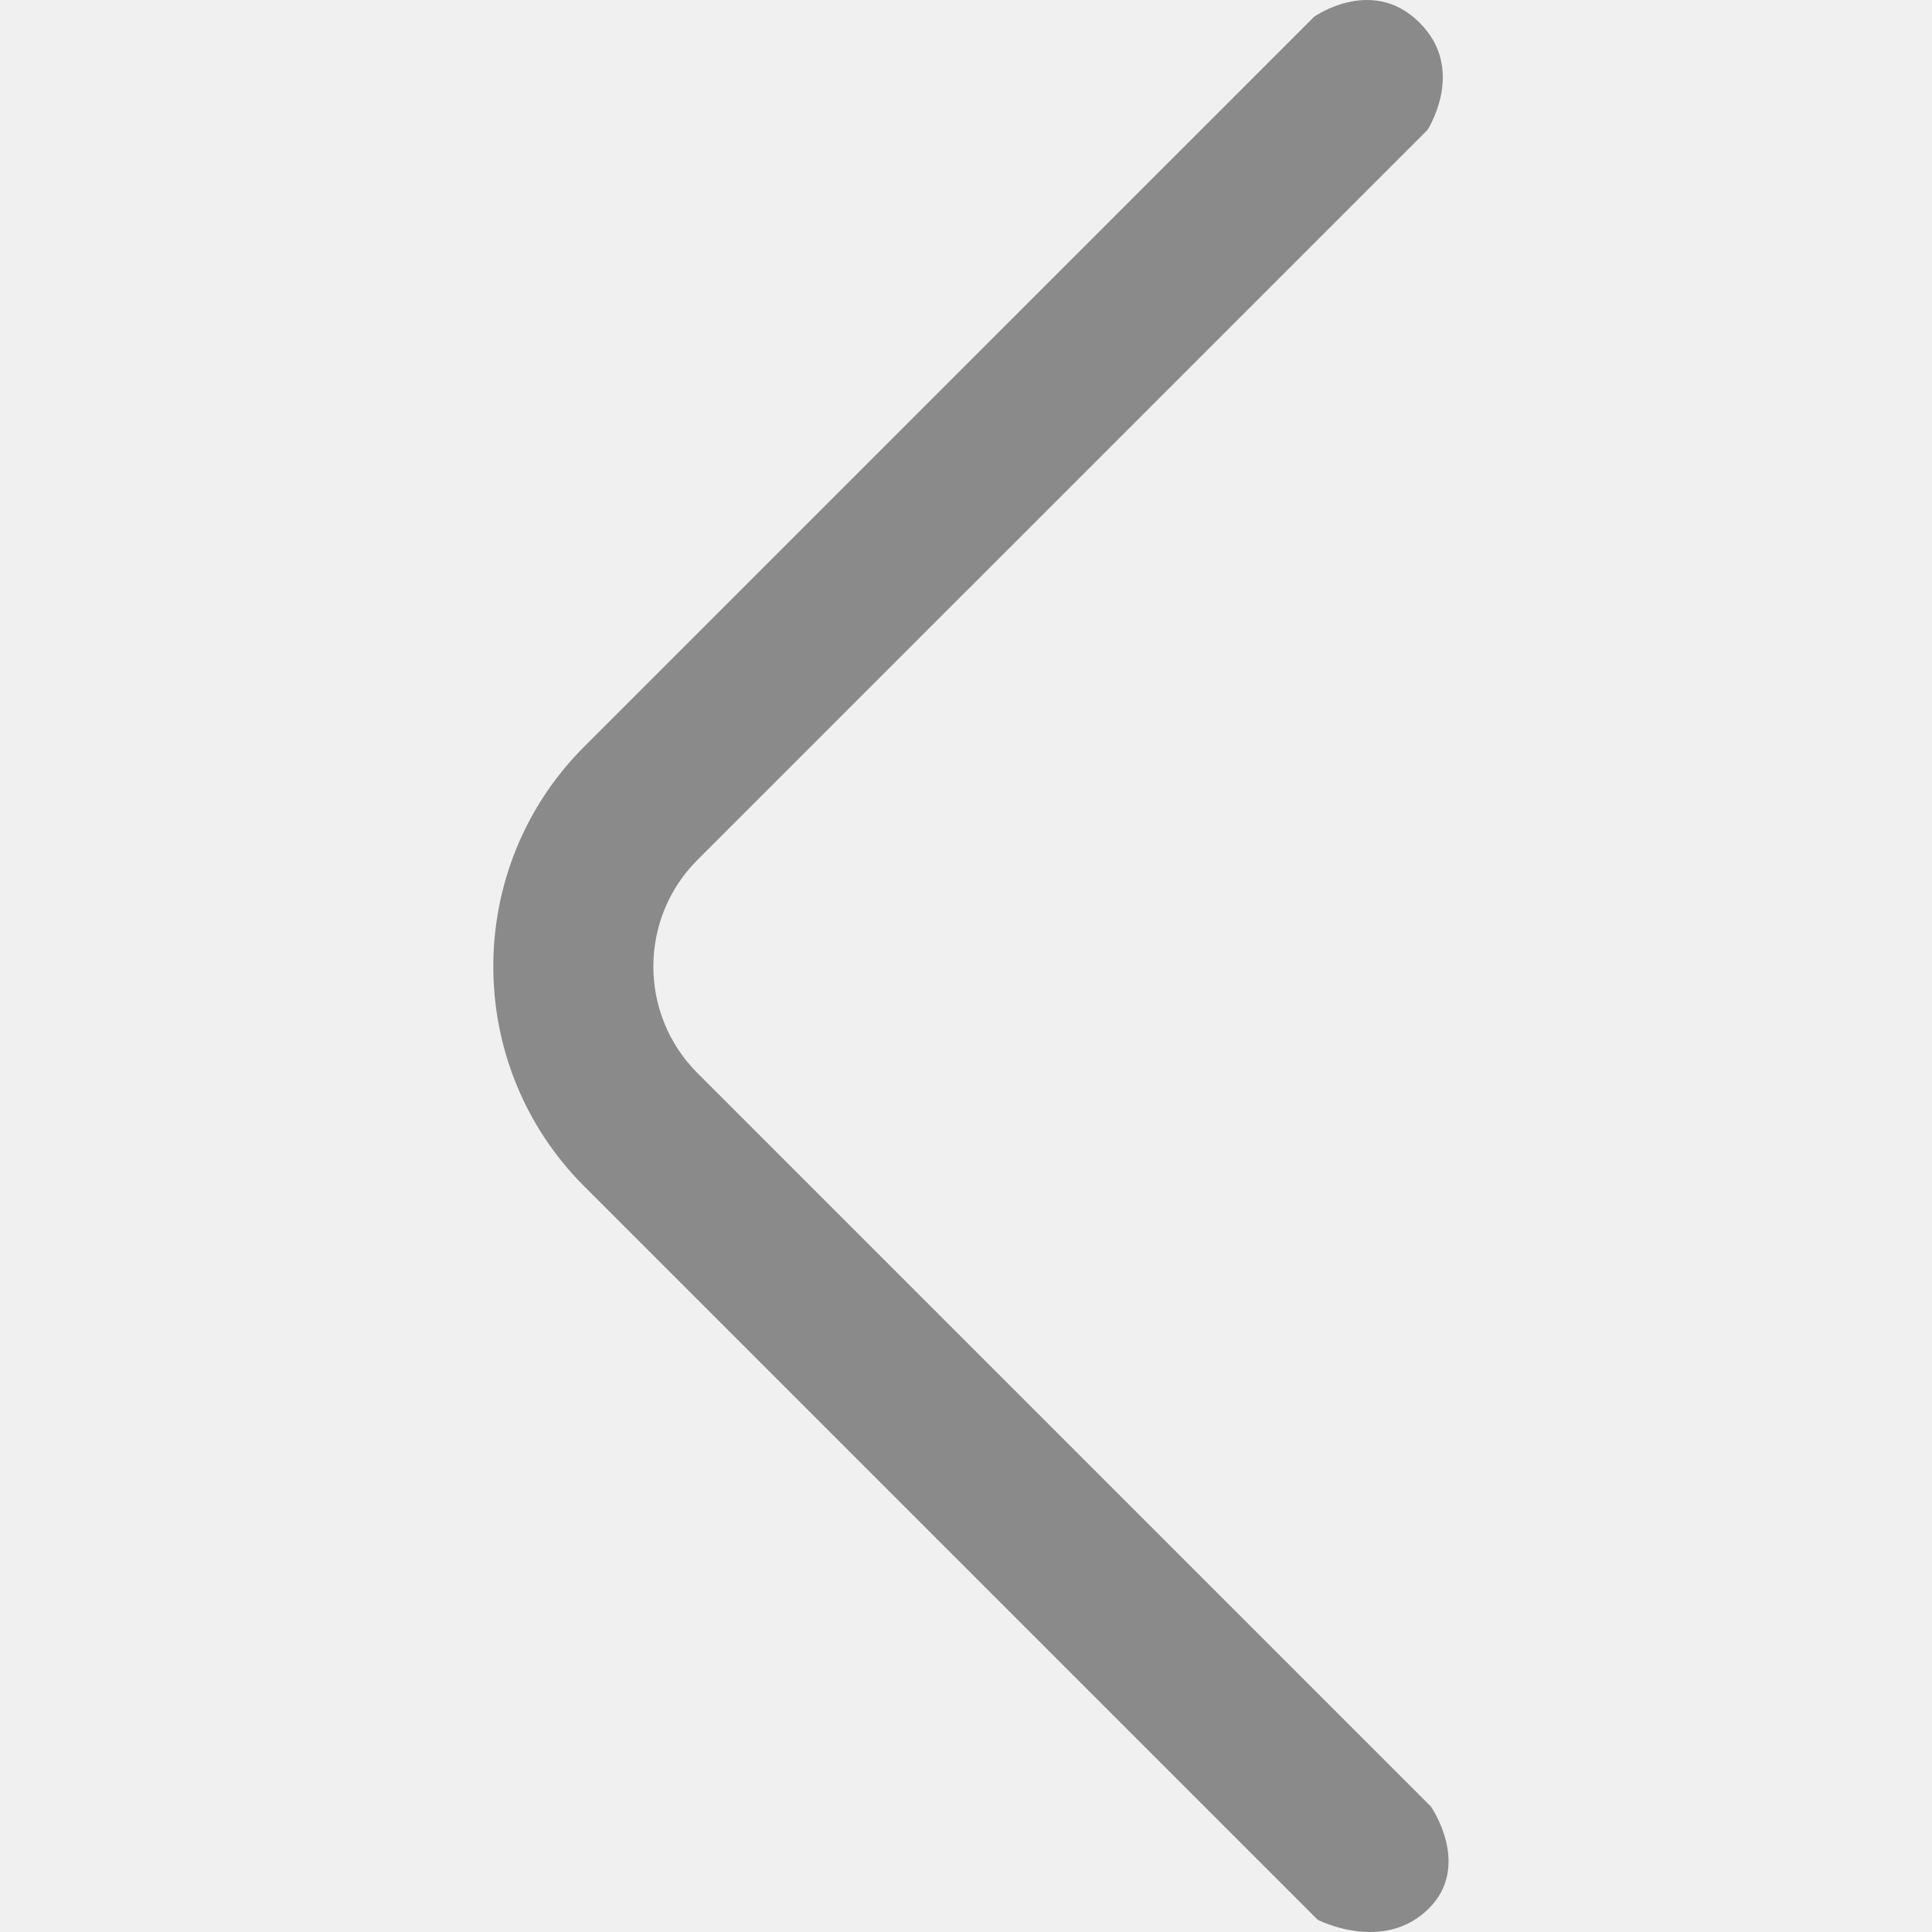
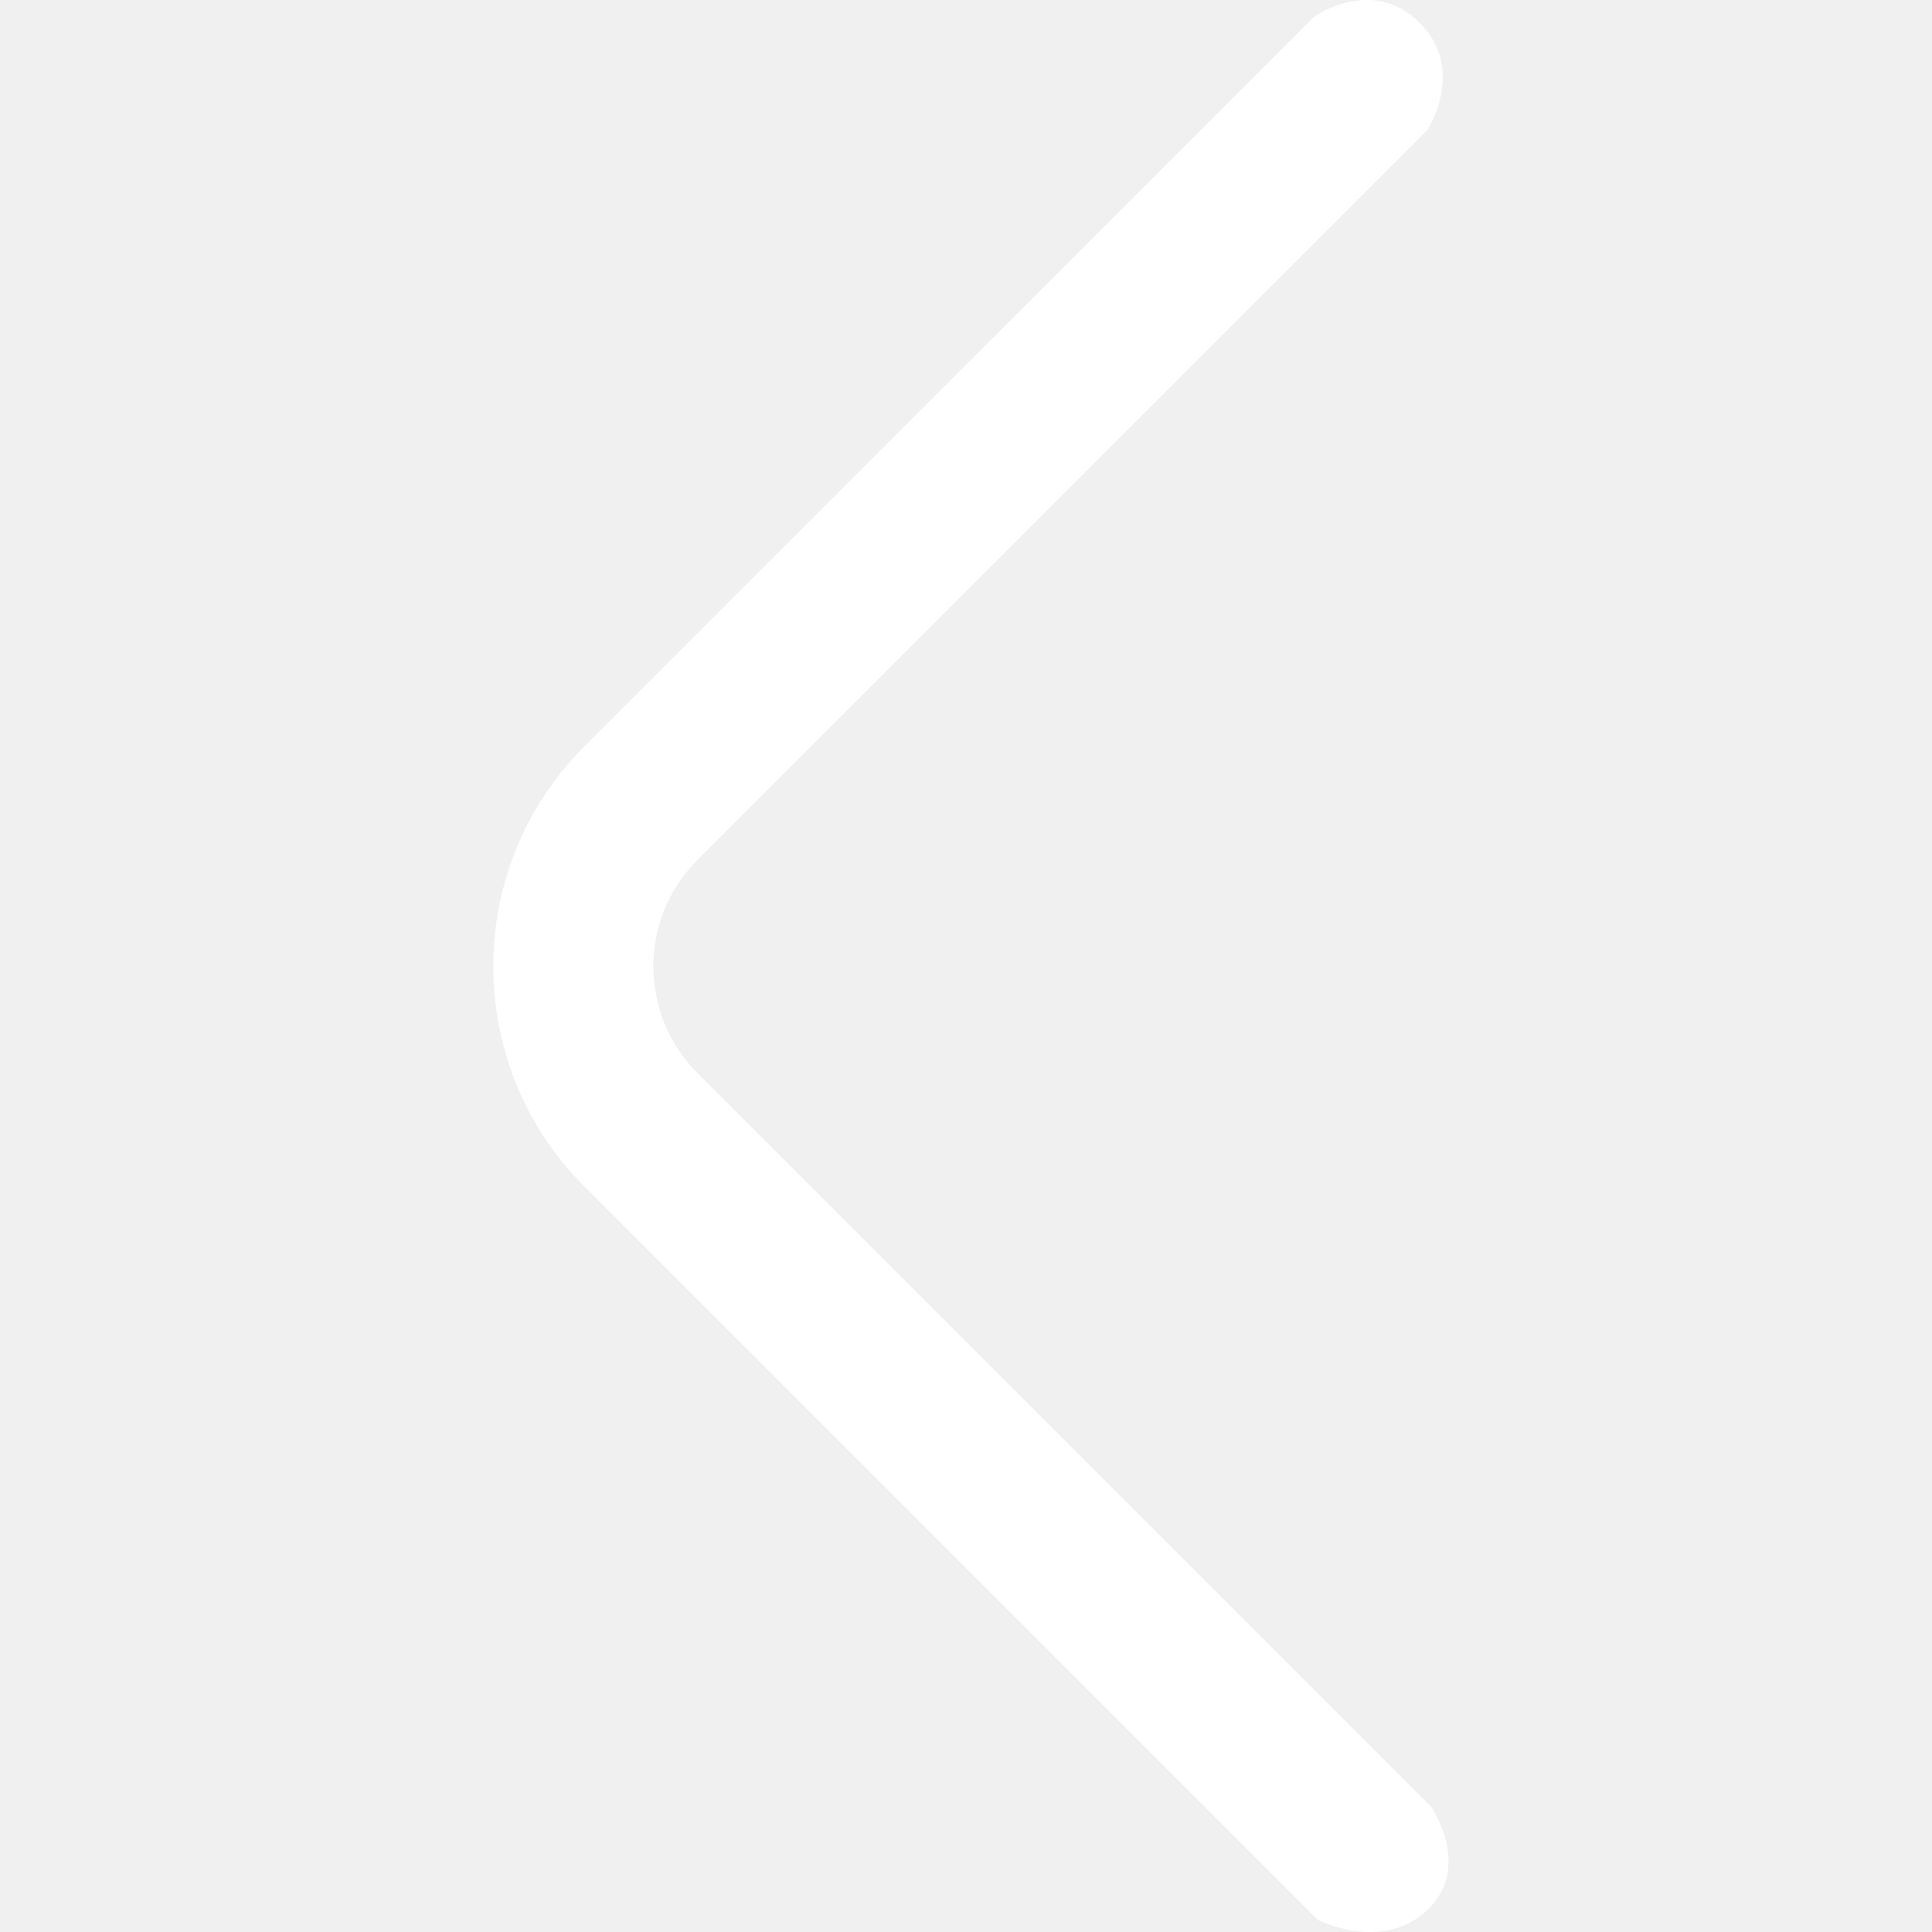
<svg xmlns="http://www.w3.org/2000/svg" height="32" viewBox="0 0 1024 1024" width="32">
-   <path d="m698.396 1017.522-388.799-388.799c-64.185-64.219-64.185-168.735 0-232.951l386.946-386.915s32.909-23.354 58.277 5.782c21.187 24.36 1.762 54.253 1.762 54.253l-386.946 386.915c-31.12 31.12-31.12 81.788 0 112.908l388.765 388.769s21.753 31.181-1.039 54.004c-24.104 24.046-58.965 6.035-58.965 6.035" fill="#8a8a8a" />
+   <path d="m698.396 1017.522-388.799-388.799c-64.185-64.219-64.185-168.735 0-232.951l386.946-386.915s32.909-23.354 58.277 5.782c21.187 24.36 1.762 54.253 1.762 54.253l-386.946 386.915c-31.12 31.12-31.12 81.788 0 112.908l388.765 388.769s21.753 31.181-1.039 54.004c-24.104 24.046-58.965 6.035-58.965 6.035" fill="#fff" />
</svg>
